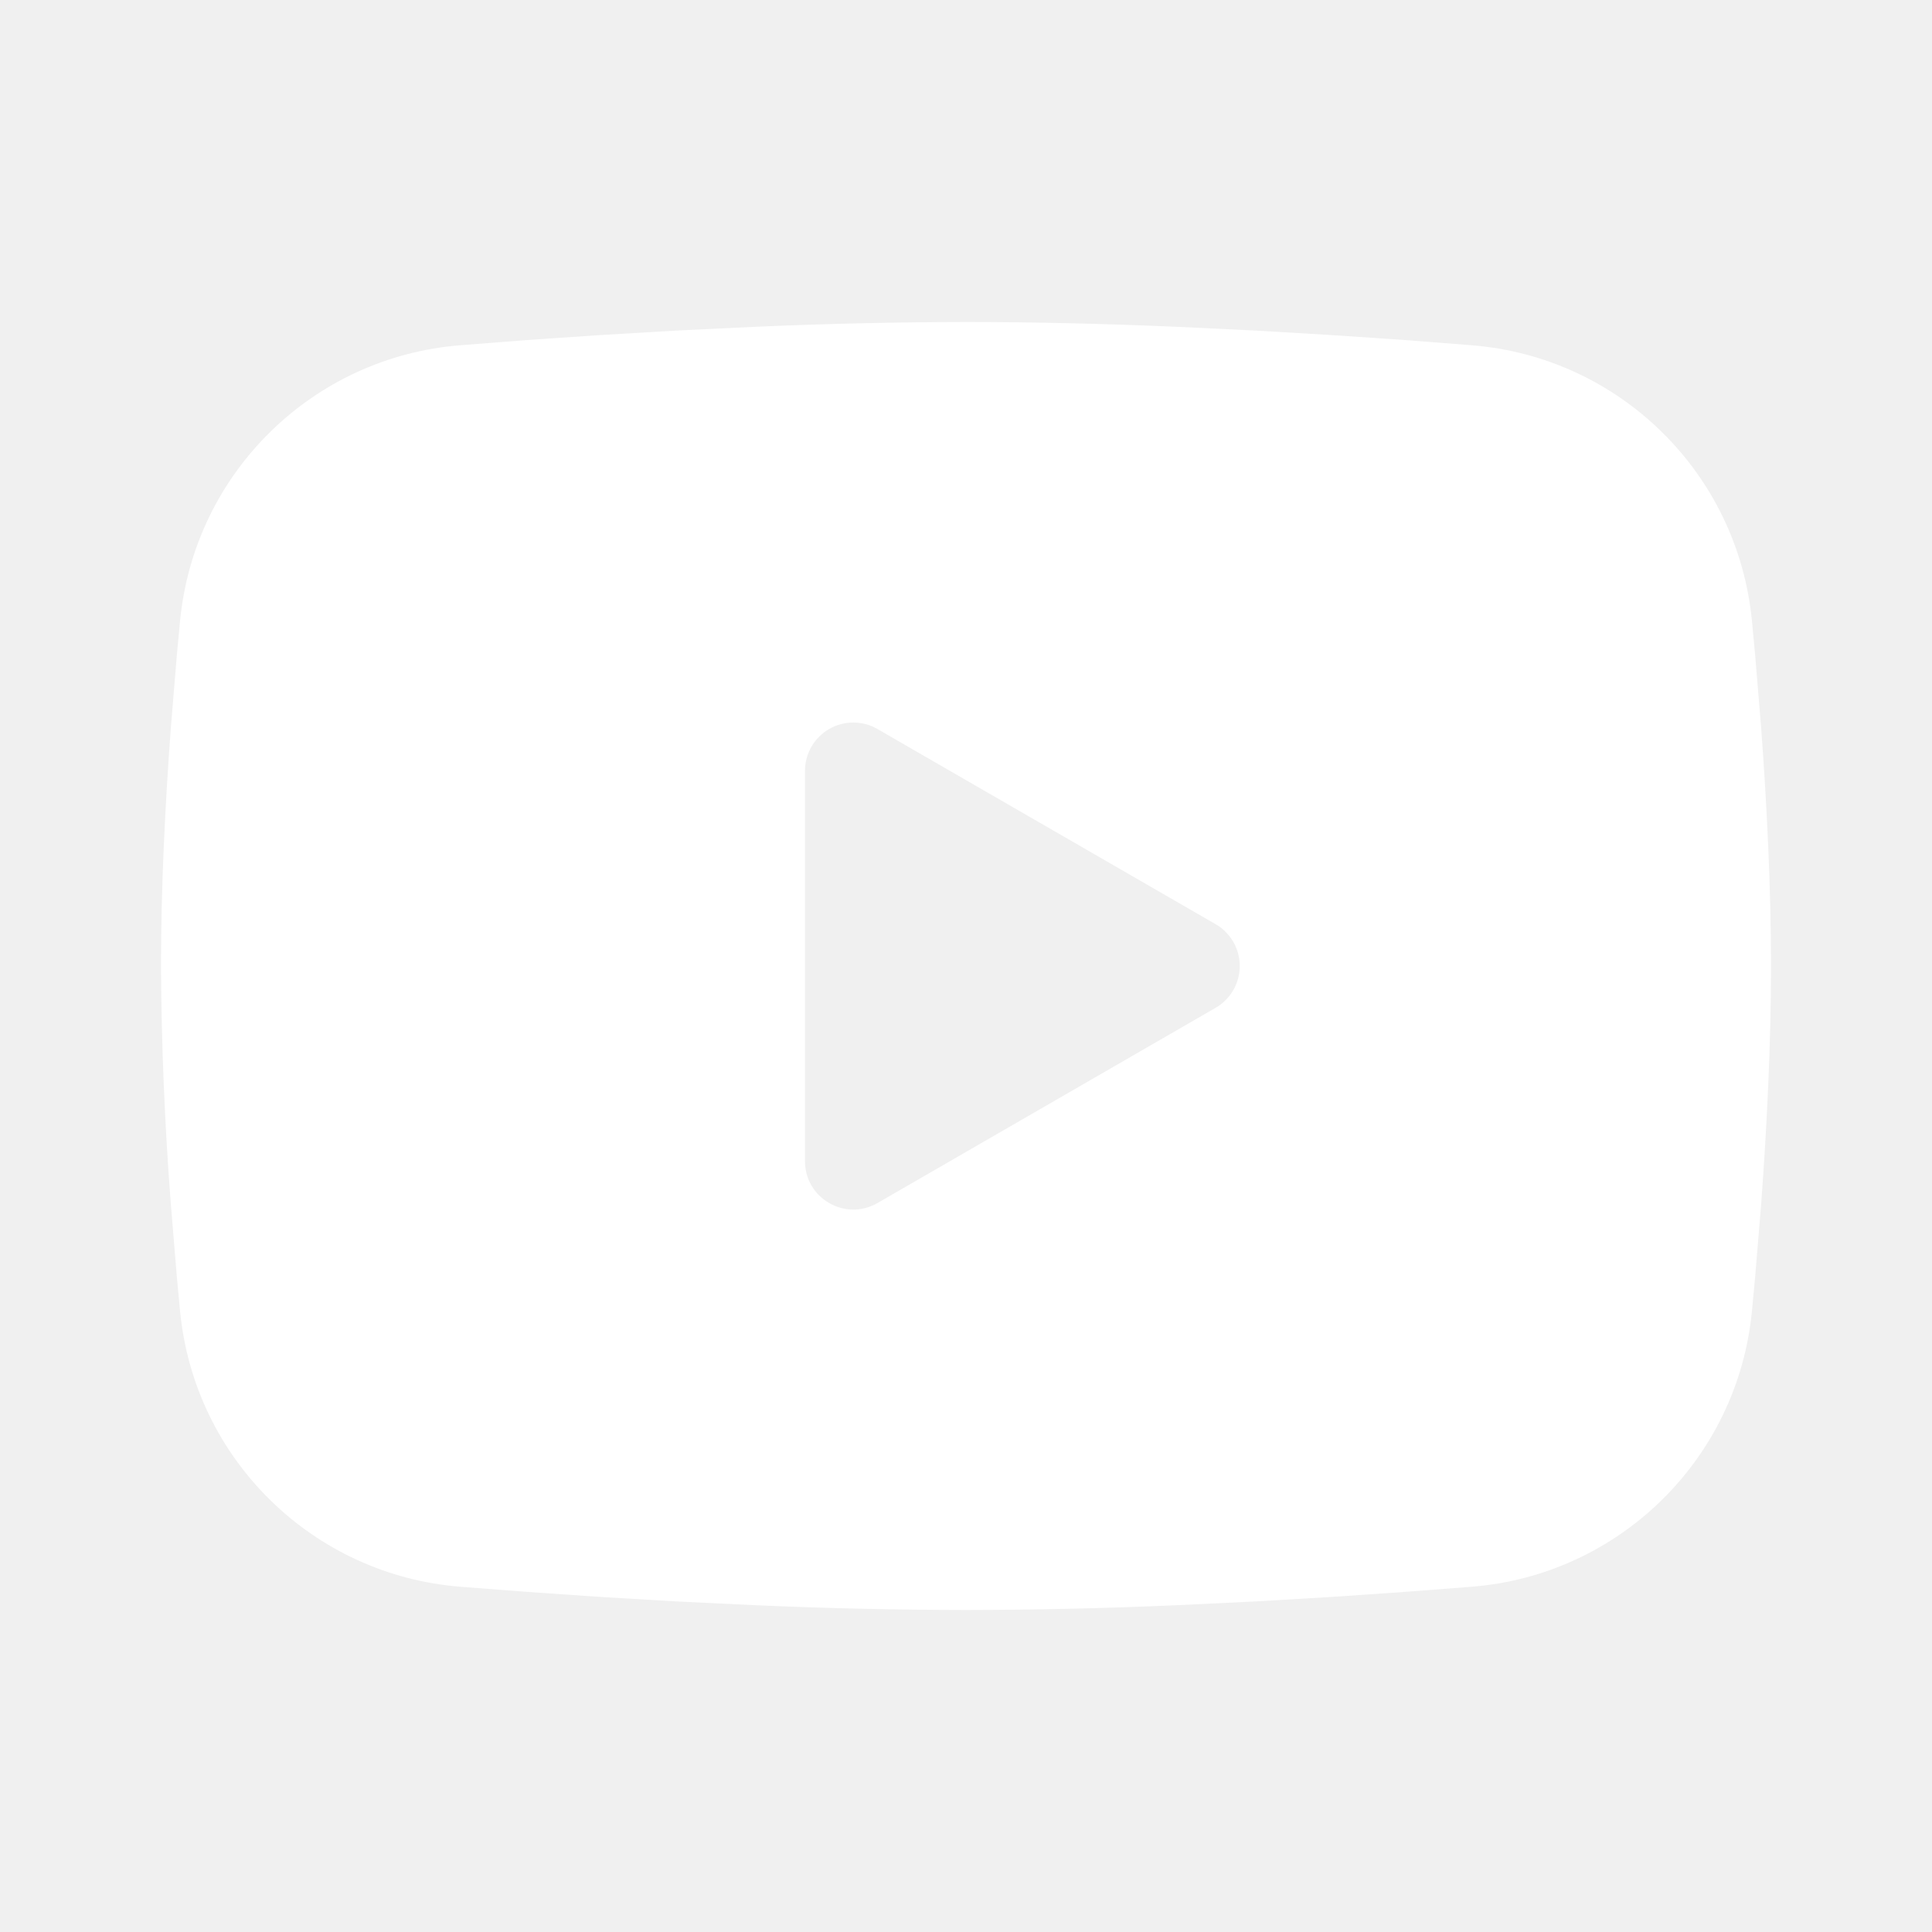
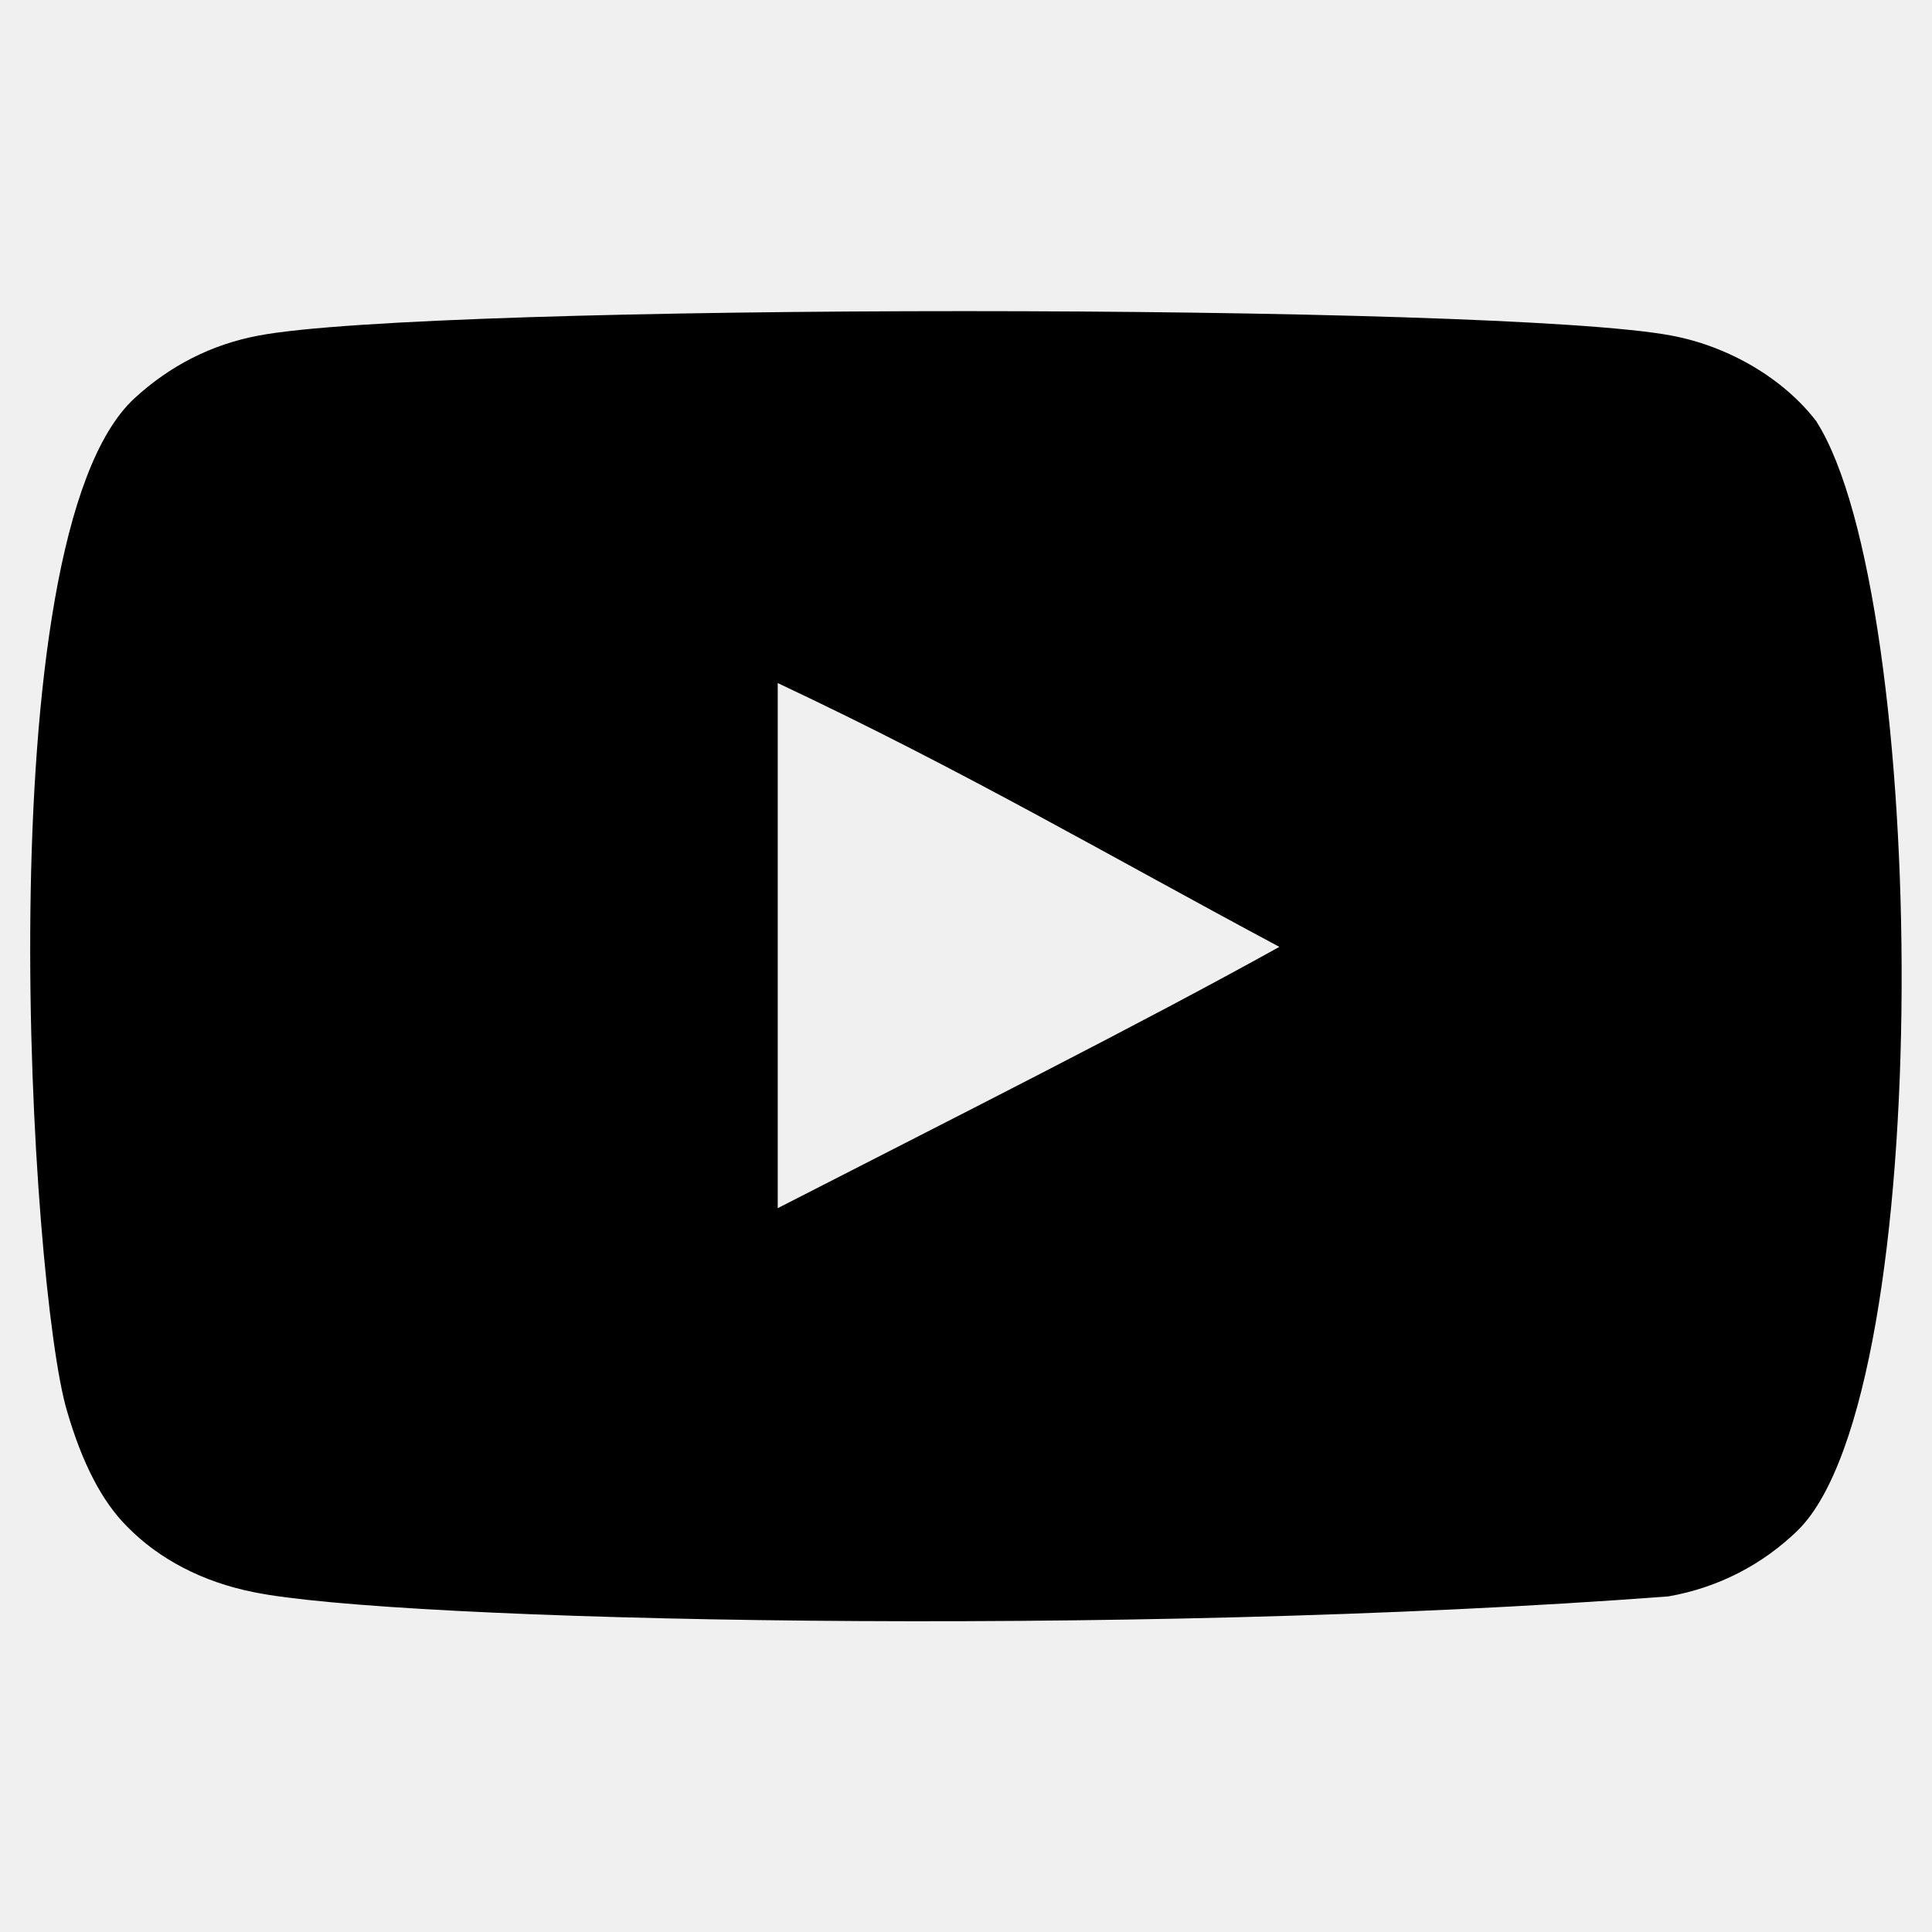
- <svg xmlns="http://www.w3.org/2000/svg" width="24" height="24" viewBox="0 0 24 24">
-   <g fill="none" fill-rule="evenodd">
-     <path d="m12.593 23.258l-.011.002l-.071.035l-.02.004l-.014-.004l-.071-.035q-.016-.005-.024.005l-.004.01l-.017.428l.005.02l.01.013l.104.074l.015.004l.012-.004l.104-.074l.012-.016l.004-.017l-.017-.427q-.004-.016-.017-.018m.265-.113l-.013.002l-.185.093l-.01.01l-.003.011l.018.43l.005.012l.008.007l.201.093q.019.005.029-.008l.004-.014l-.034-.614q-.005-.018-.02-.022m-.715.002a.02.02 0 0 0-.027.006l-.006.014l-.034.614q.001.018.017.024l.015-.002l.201-.093l.01-.008l.004-.011l.017-.43l-.003-.012l-.01-.01z" />
-     <path fill="white" d="M12 4c.855 0 1.732.022 2.582.058l1.004.048l.961.057l.9.061l.822.064a3.8 3.8 0 0 1 3.494 3.423l.04.425l.075.91c.07.943.122 1.971.122 2.954s-.052 2.011-.122 2.954l-.075.91l-.04.425a3.8 3.8 0 0 1-3.495 3.423l-.82.063l-.9.062l-.962.057l-1.004.048A62 62 0 0 1 12 20a62 62 0 0 1-2.582-.058l-1.004-.048l-.961-.057l-.9-.062l-.822-.063a3.8 3.8 0 0 1-3.494-3.423l-.04-.425l-.075-.91A41 41 0 0 1 2 12c0-.983.052-2.011.122-2.954l.075-.91l.04-.425A3.8 3.8 0 0 1 5.73 4.288l.821-.064l.9-.061l.962-.057l1.004-.048A62 62 0 0 1 12 4m-2 5.575v4.85c0 .462.5.75.9.52l4.2-2.425a.6.6 0 0 0 0-1.04l-4.2-2.424a.6.6 0 0 0-.9.52Z" />
+ <svg xmlns="http://www.w3.org/2000/svg" id="Layer_1" version="1.1" viewBox="0 0 200 200">
+   <defs>
+     <style>
+       .st0 {
+         fill-rule: evenodd;
+       }
+     </style>
+   </defs>
+   <g id="Page-1">
+     <g id="Dribbble-Light-Preview">
+       <g id="icons">
+         <path id="youtube-_x5B__x23_168_x5D_" class="st0" d="M80.51,125.07v-54.36c19.3,9.08,34.25,17.86,51.93,27.31-14.58,8.09-32.63,17.16-51.93,27.05M188.07,43.67c-3.33-4.39-9-7.8-15.04-8.93-17.76-3.37-128.53-3.38-146.27,0-4.84.91-9.16,3.1-12.86,6.51C-1.72,55.74,3.17,133.45,6.93,146.04c1.58,5.45,3.63,9.38,6.2,11.96,3.32,3.41,7.86,5.76,13.08,6.81,14.62,3.03,89.94,4.72,146.49.45,5.21-.91,9.82-3.33,13.46-6.89,14.44-14.43,13.45-96.52,1.89-114.71" />
+       </g>
+     </g>
  </g>
</svg>
